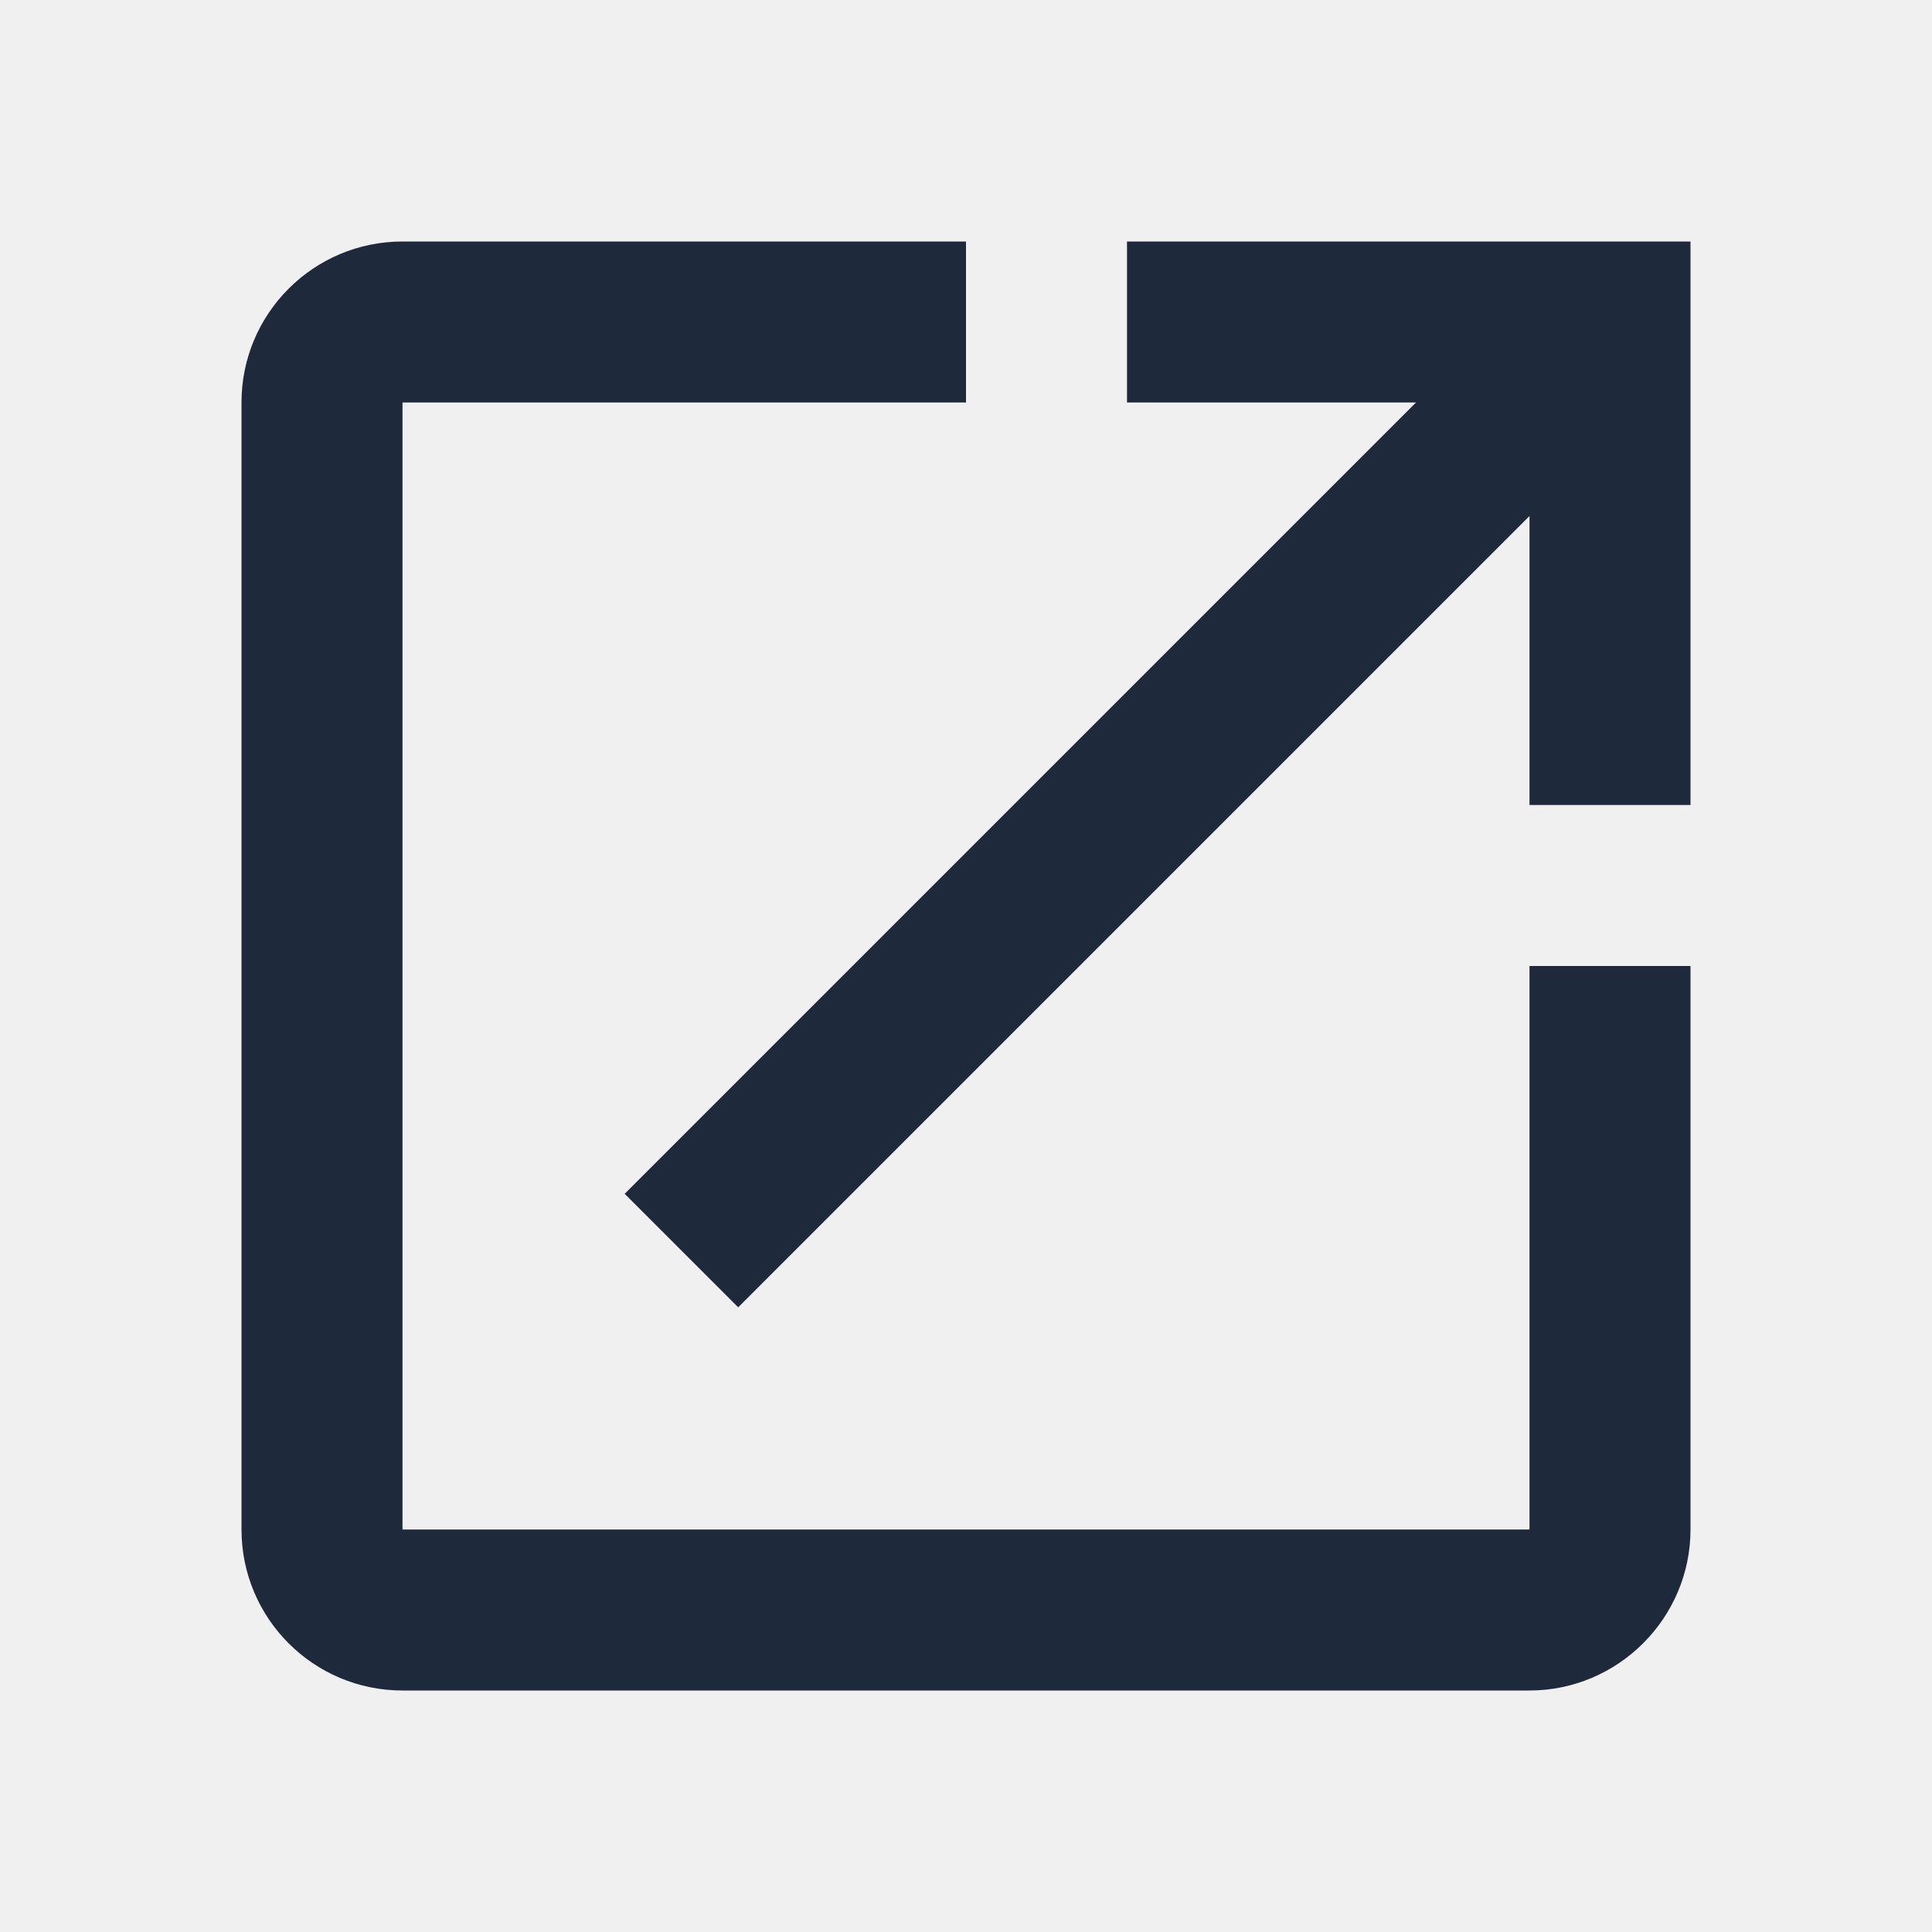
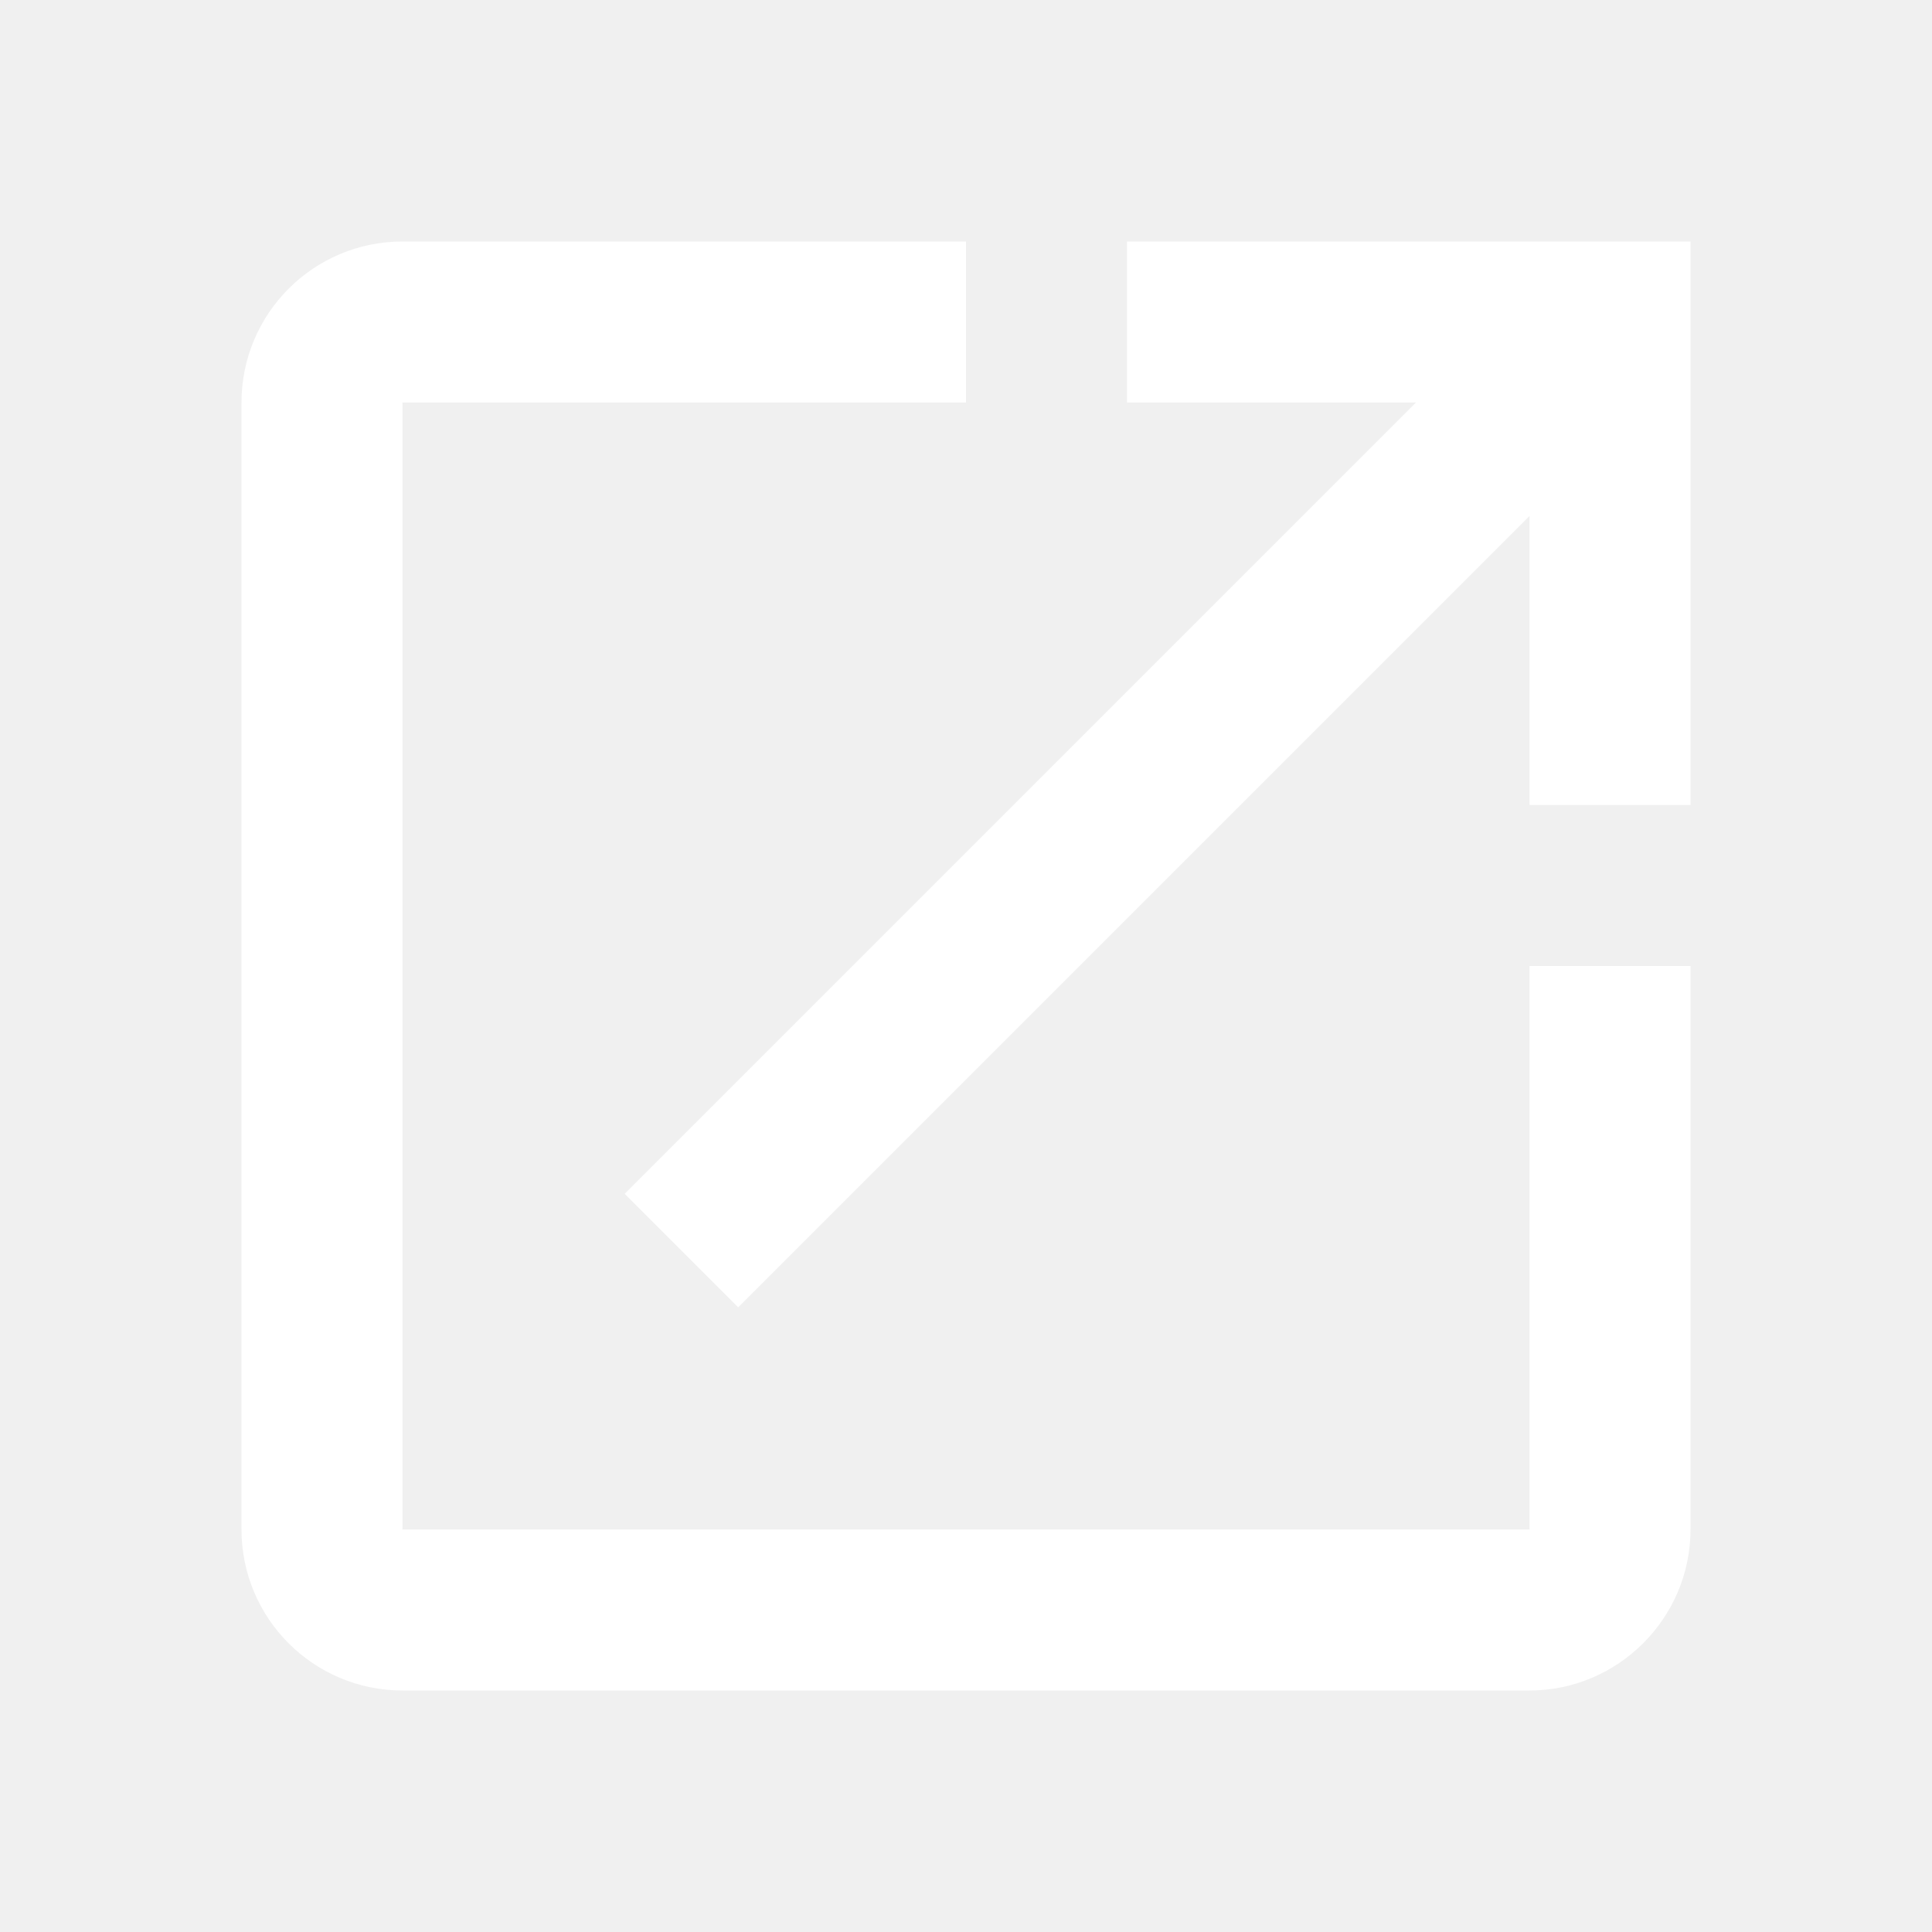
- <svg xmlns="http://www.w3.org/2000/svg" stroke="rgb(30 41 59)" fill="rgb(30 41 59)" stroke-width="0" viewBox="0 0 24 24" height="1em" width="1em">
+ <svg xmlns="http://www.w3.org/2000/svg" stroke="#fff" fill="#fff" stroke-width="0" viewBox="0 0 24 24" height="1em" width="1em">
  <path fill="none" d="M0 0h24v24H0z" />
  <path d="M19 19H5V5h7V3H5a2 2 0 00-2 2v14a2 2 0 002 2h14c1.1 0 2-.9 2-2v-7h-2v7zM14 3v2h3.59l-9.83 9.83 1.41 1.41L19 6.41V10h2V3h-7z">
    </path>
</svg>
